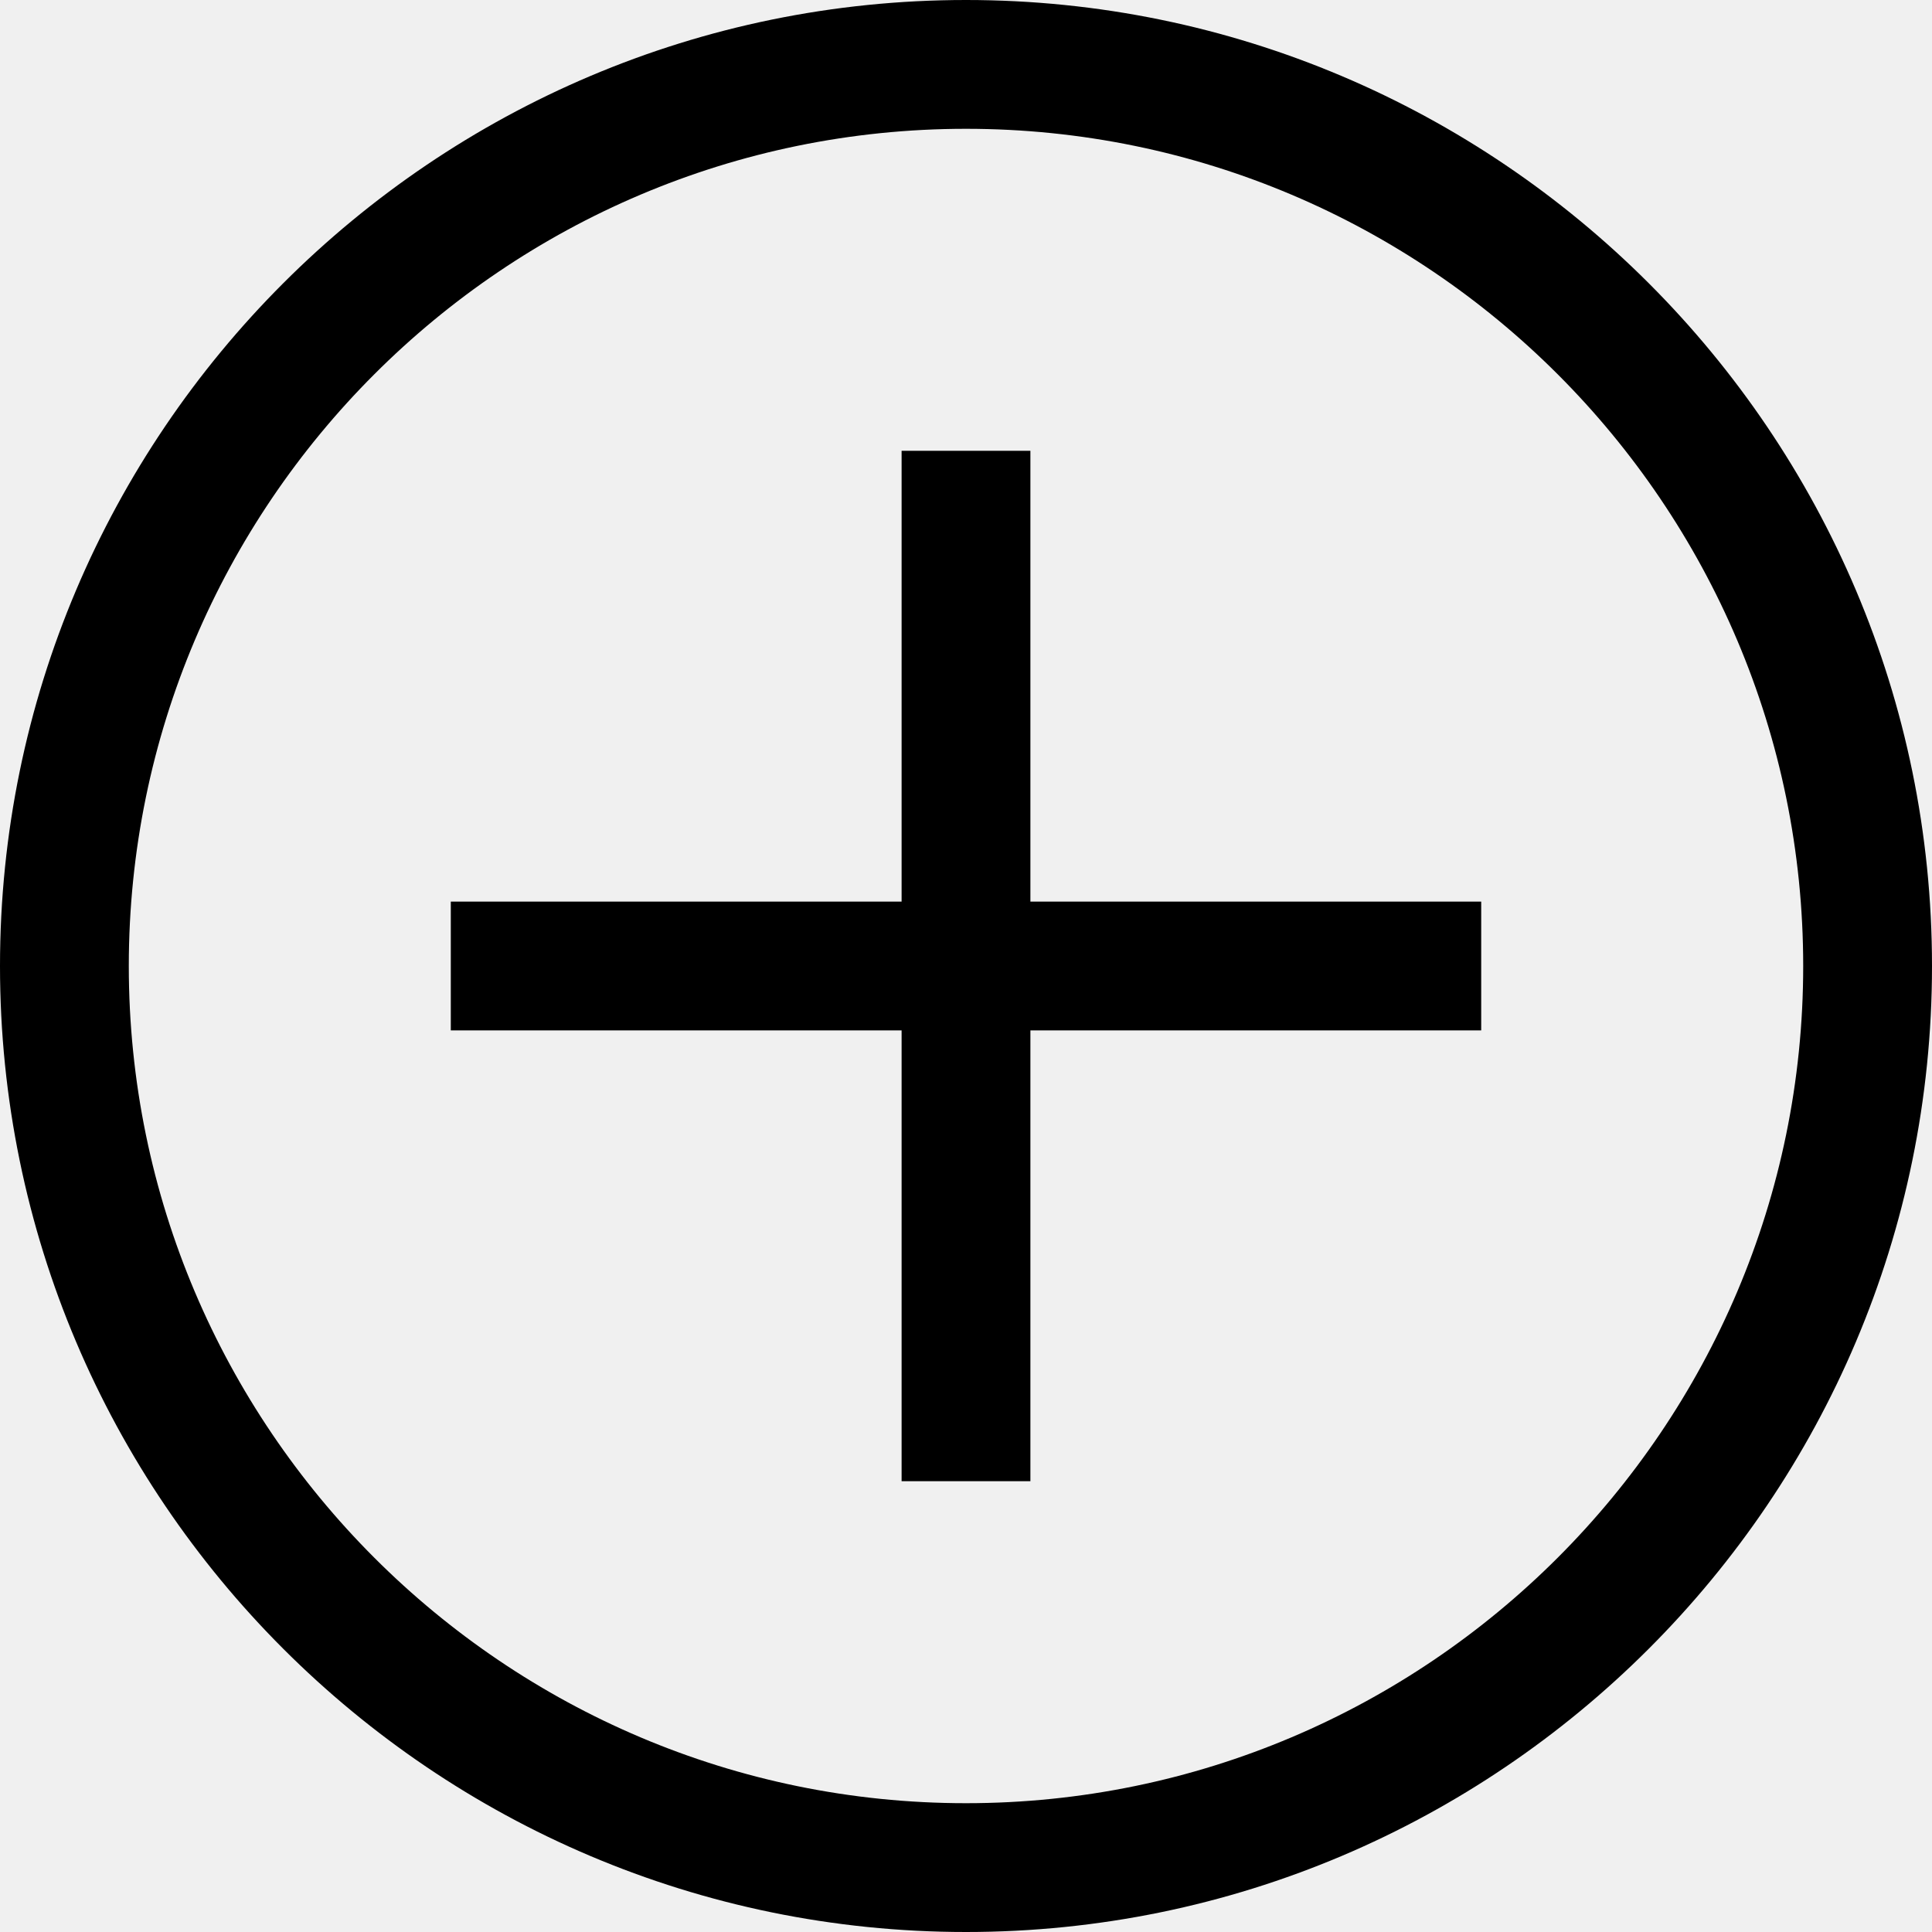
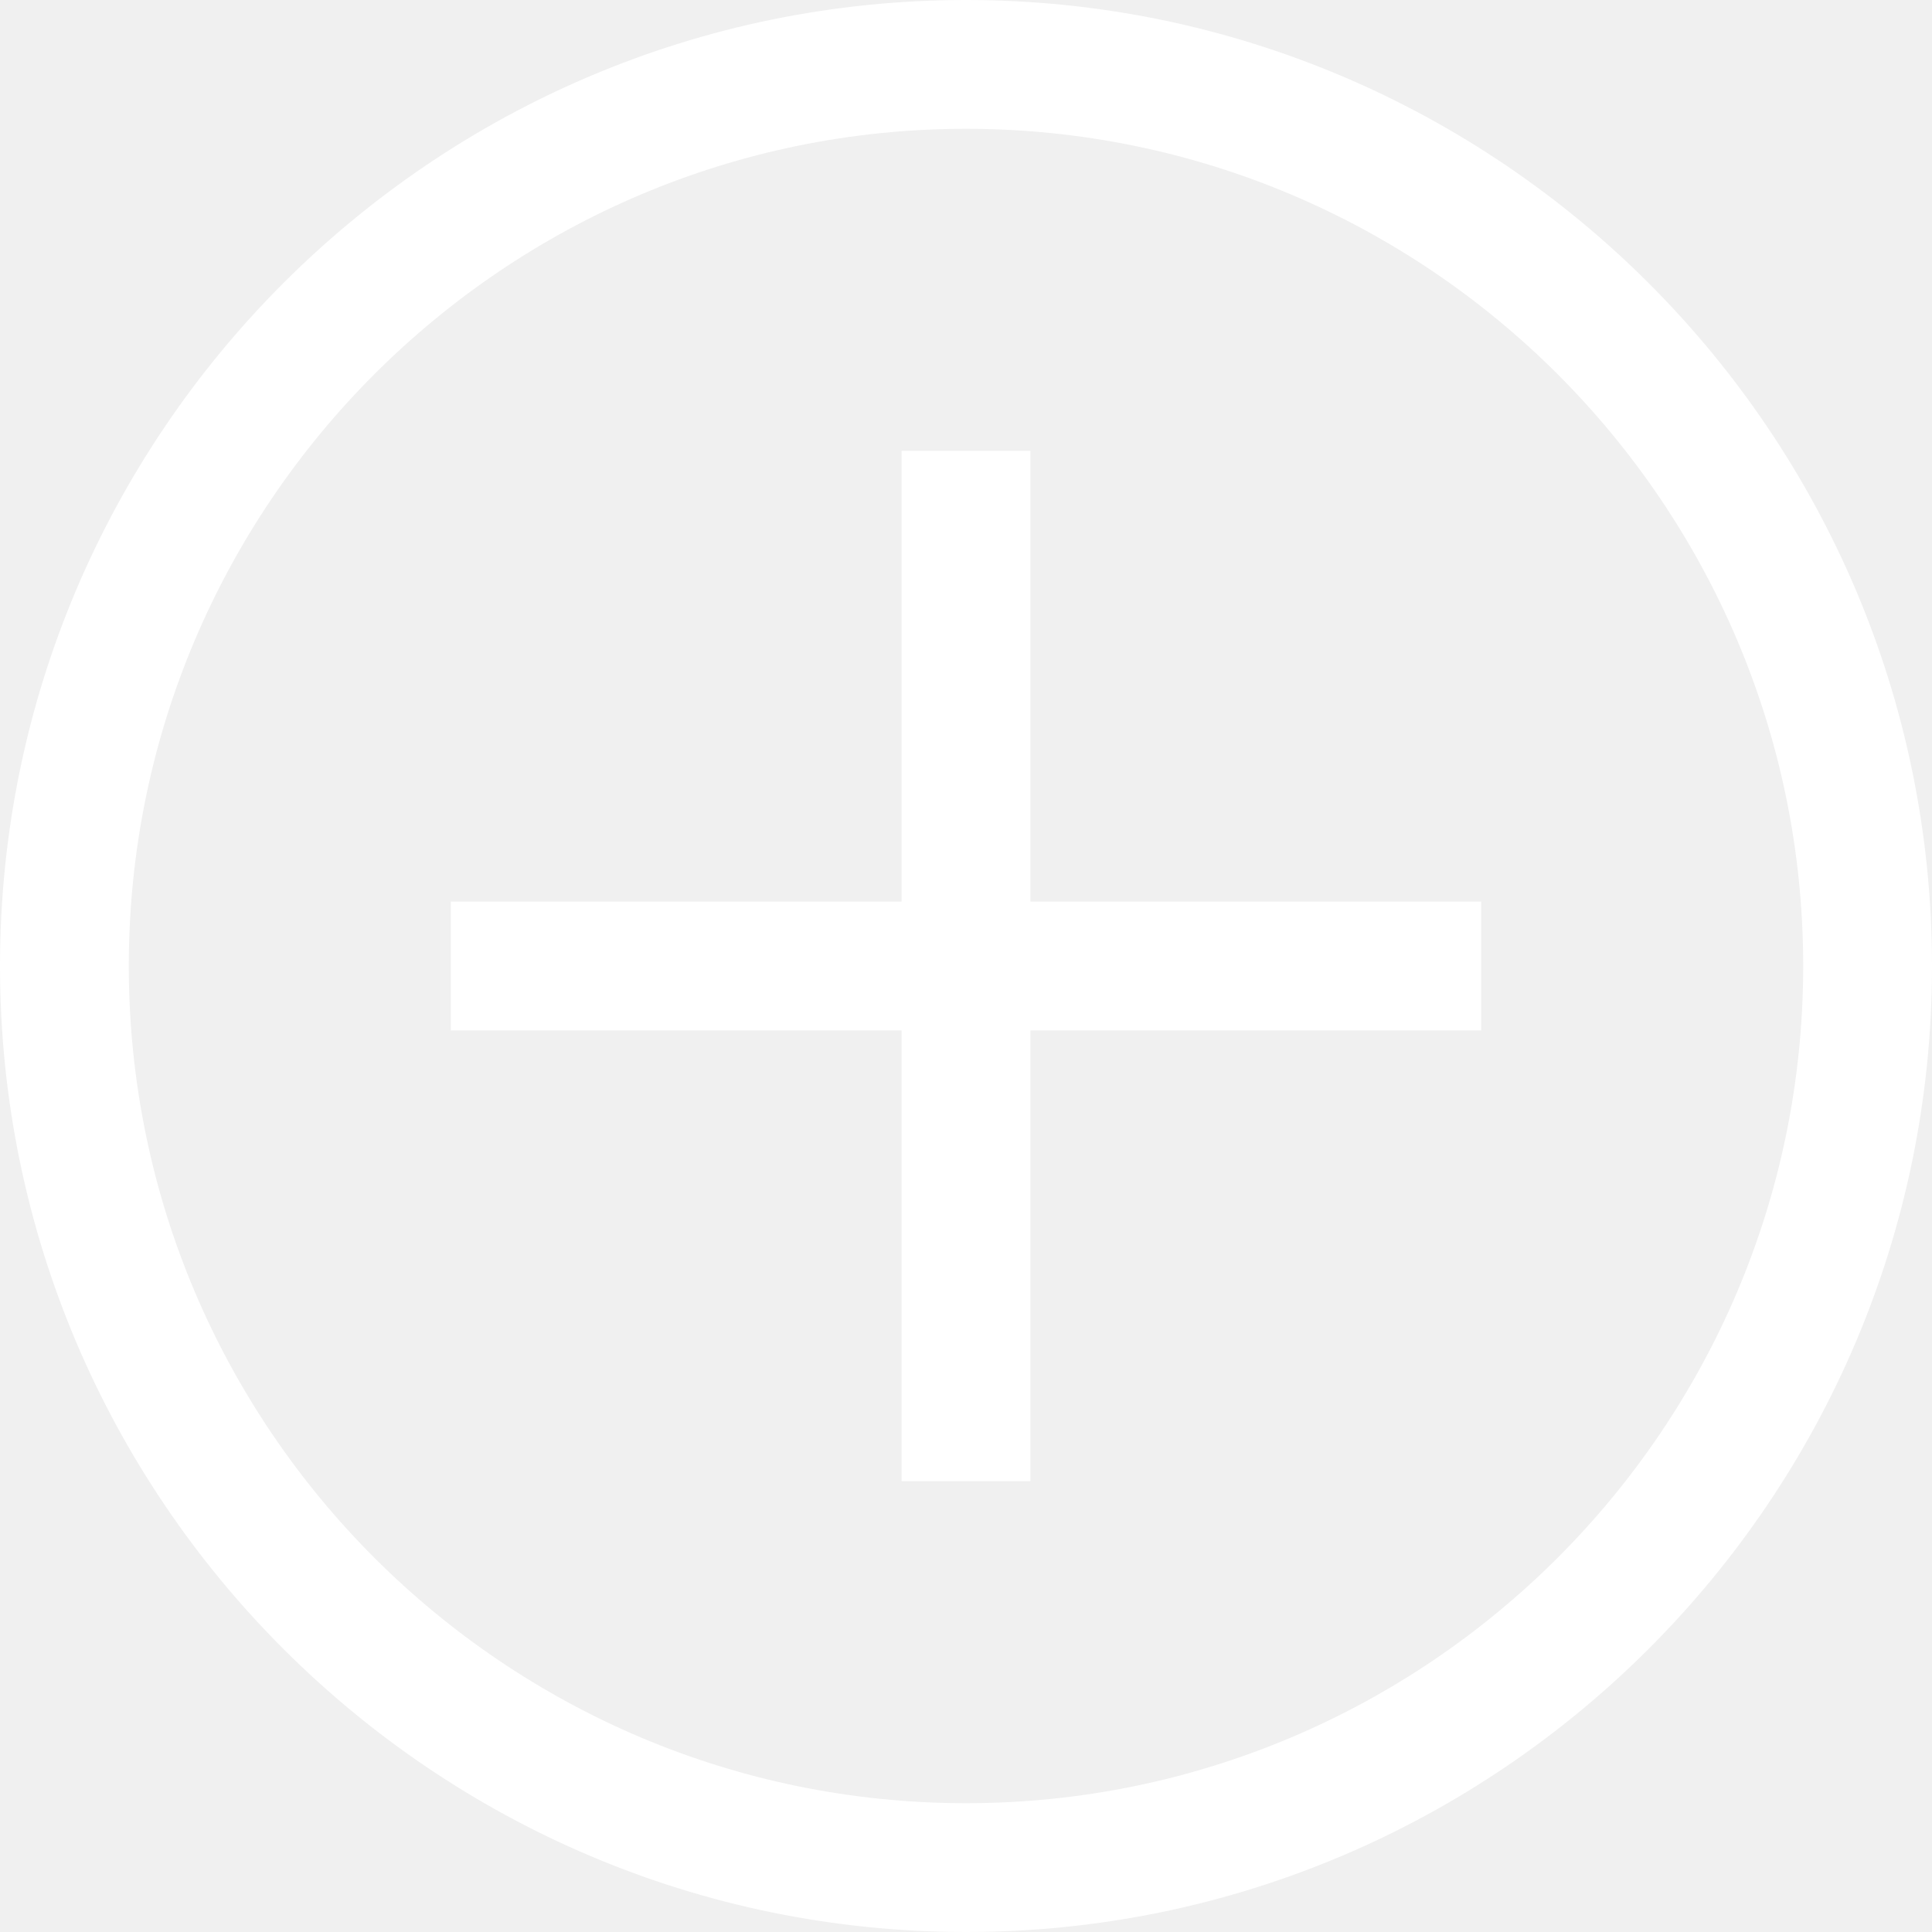
- <svg xmlns="http://www.w3.org/2000/svg" id="plus-add-more-detail" style="enable-background:new 0 0 15 15;" version="1.1" viewBox="0 0 15 15" xml:space="preserve">
-   <path d="M7.5,0C3.364,0,0,3.364,0,7.5S3.364,15,7.5,15S15,11.636,15,7.5S11.636,0,7.5,0z M7.5,14C3.916,14,1,11.084,1,7.5  S3.916,1,7.5,1S14,3.916,14,7.5S11.084,14,7.5,14z" />
-   <polygon points="8,3.5 7,3.5 7,7 3.5,7 3.5,8 7,8 7,11.5 8,11.5 8,8 11.5,8 11.5,7 8,7 " />
+ <svg xmlns="http://www.w3.org/2000/svg" width="15" height="15" viewBox="0 0 15 15" fill="none">
+   <g clip-path="url(#clip0_404_21)">
+     <path d="M7.5 0C3.364 0 0 3.364 0 7.5C0 11.636 3.364 15 7.5 15C11.636 15 15 11.636 15 7.5C15 3.364 11.636 0 7.5 0ZM7.5 14C3.916 14 1 11.084 1 7.5C1 3.916 3.916 1 7.5 1C11.084 1 14 3.916 14 7.5C14 11.084 11.084 14 7.5 14Z" fill="white" />
+     <path d="M8 3.5H7V7H3.5V8H7V11.5H8V8H11.5V7H8V3.5Z" fill="white" />
+   </g>
+   <defs>
+     <clipPath id="clip0_404_21">
+       <rect width="15" height="15" fill="white" />
+     </clipPath>
+   </defs>
</svg>
